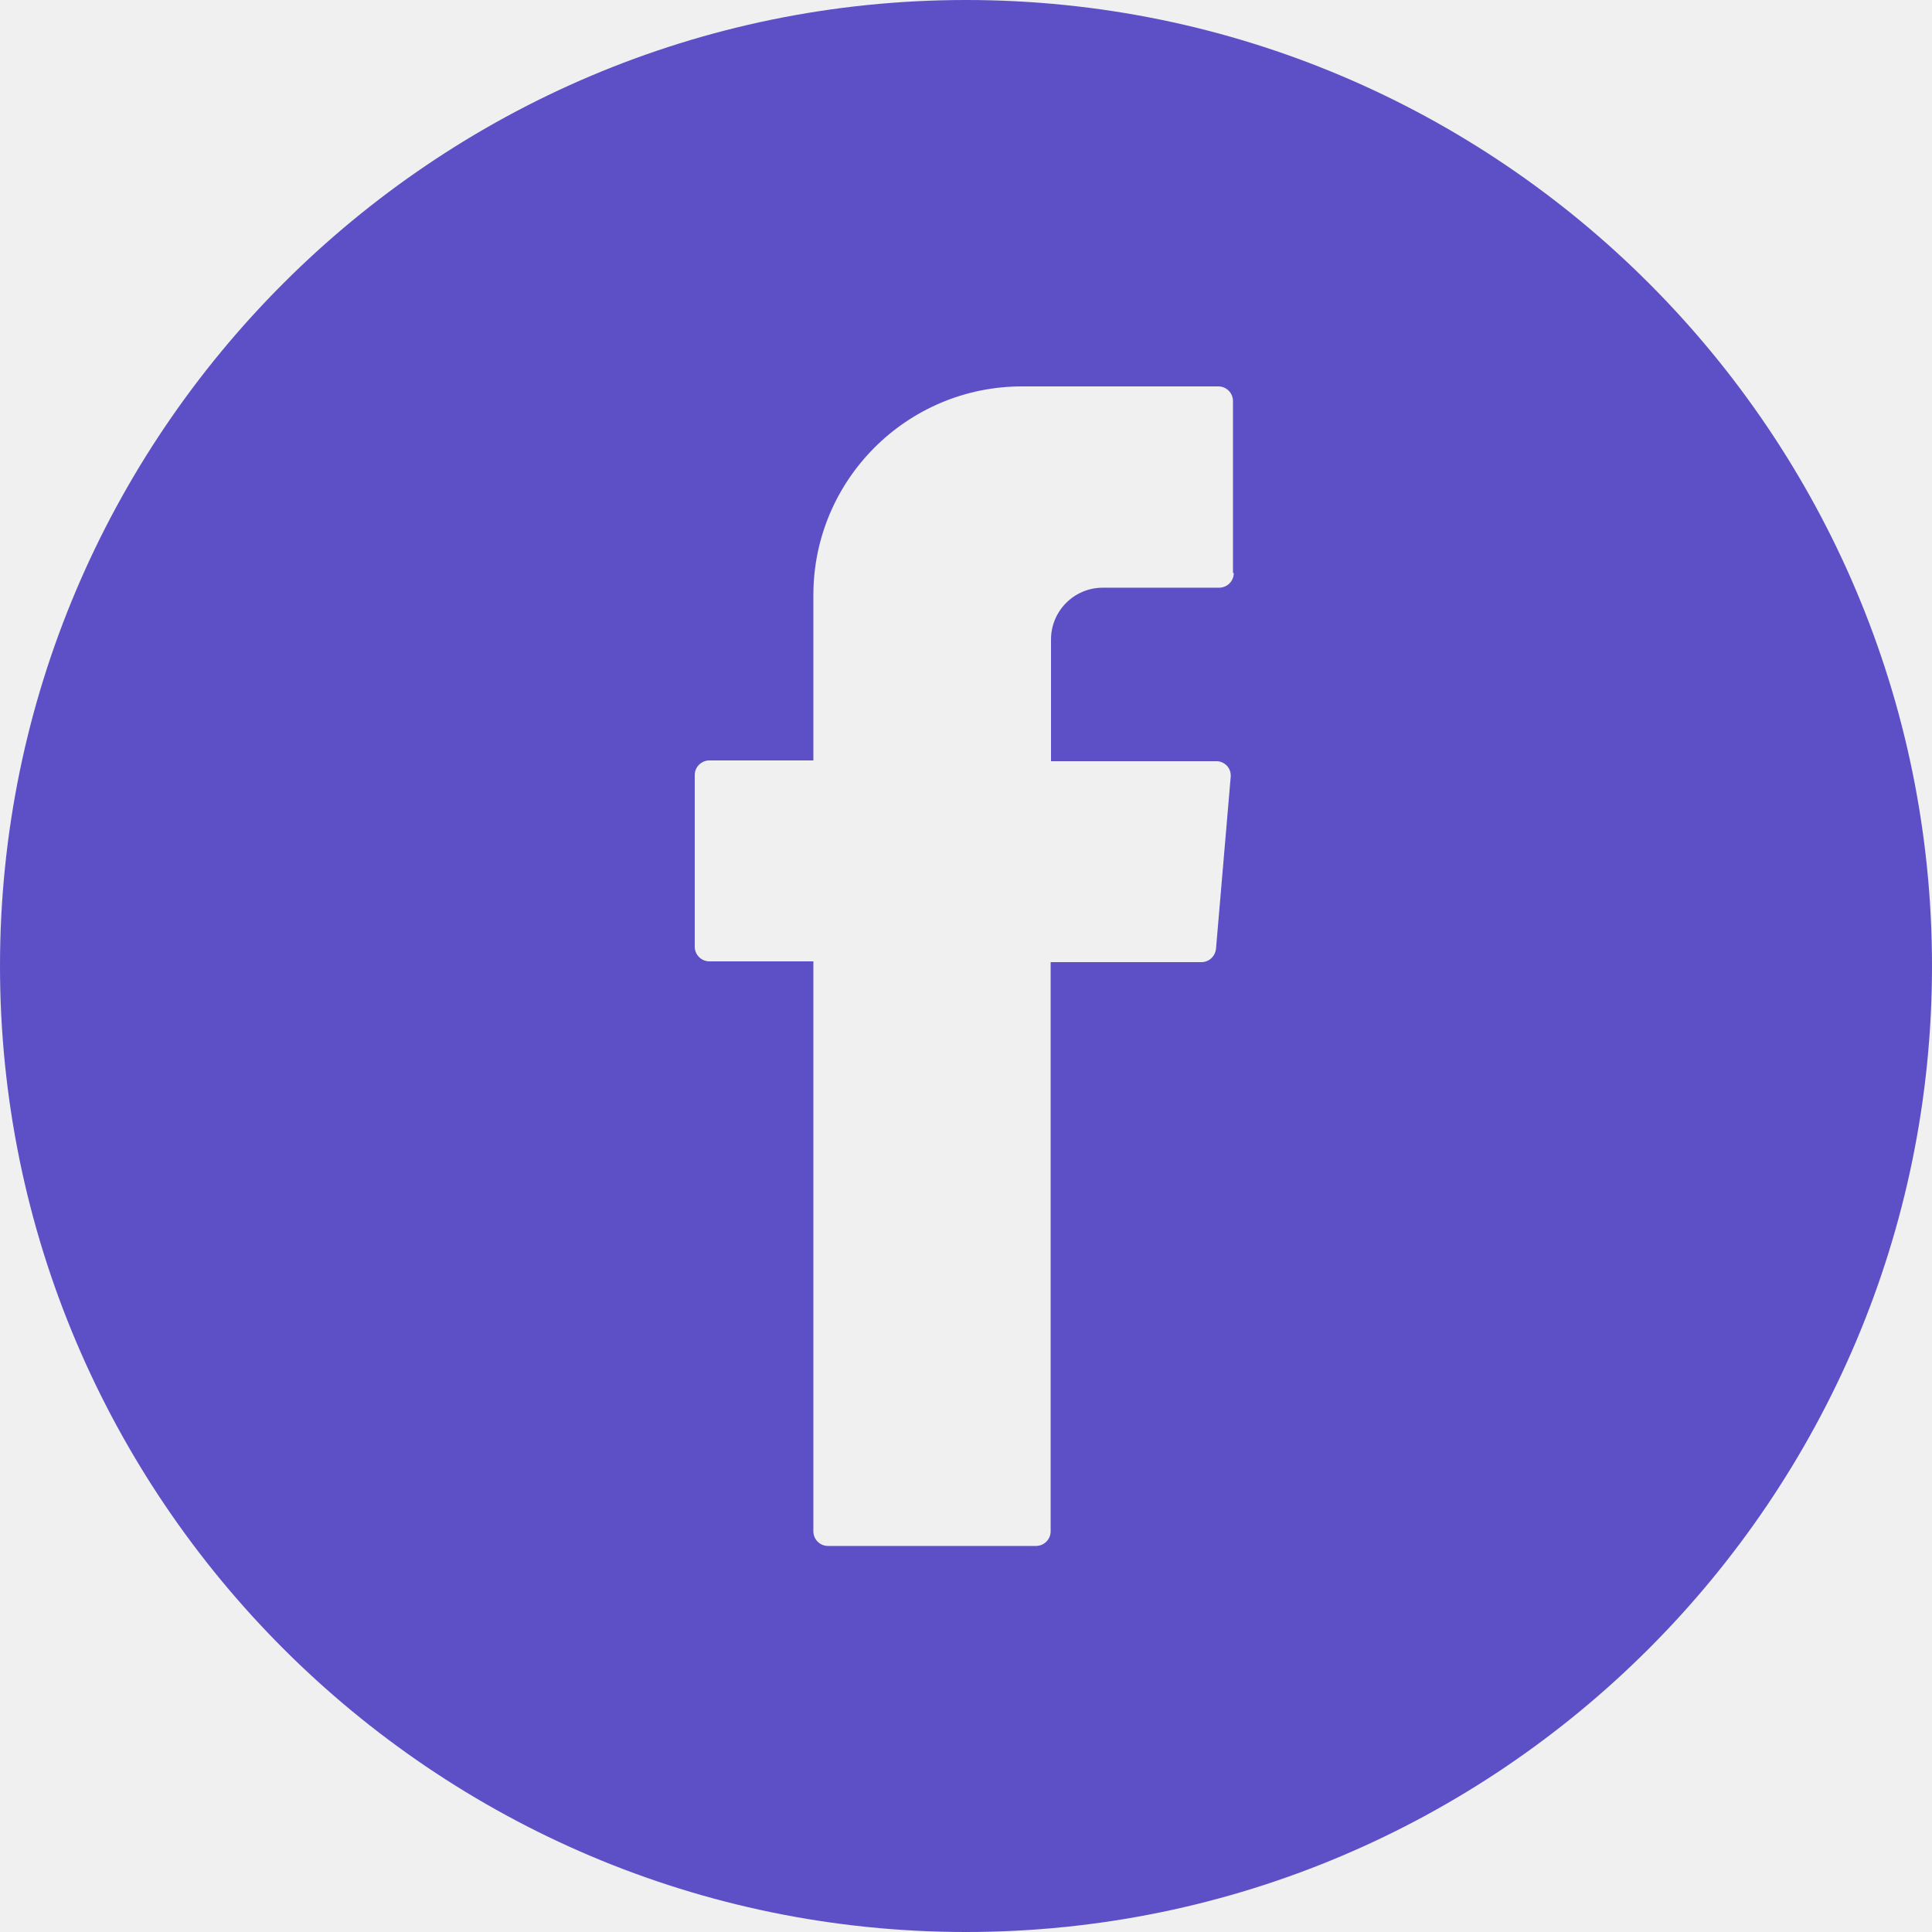
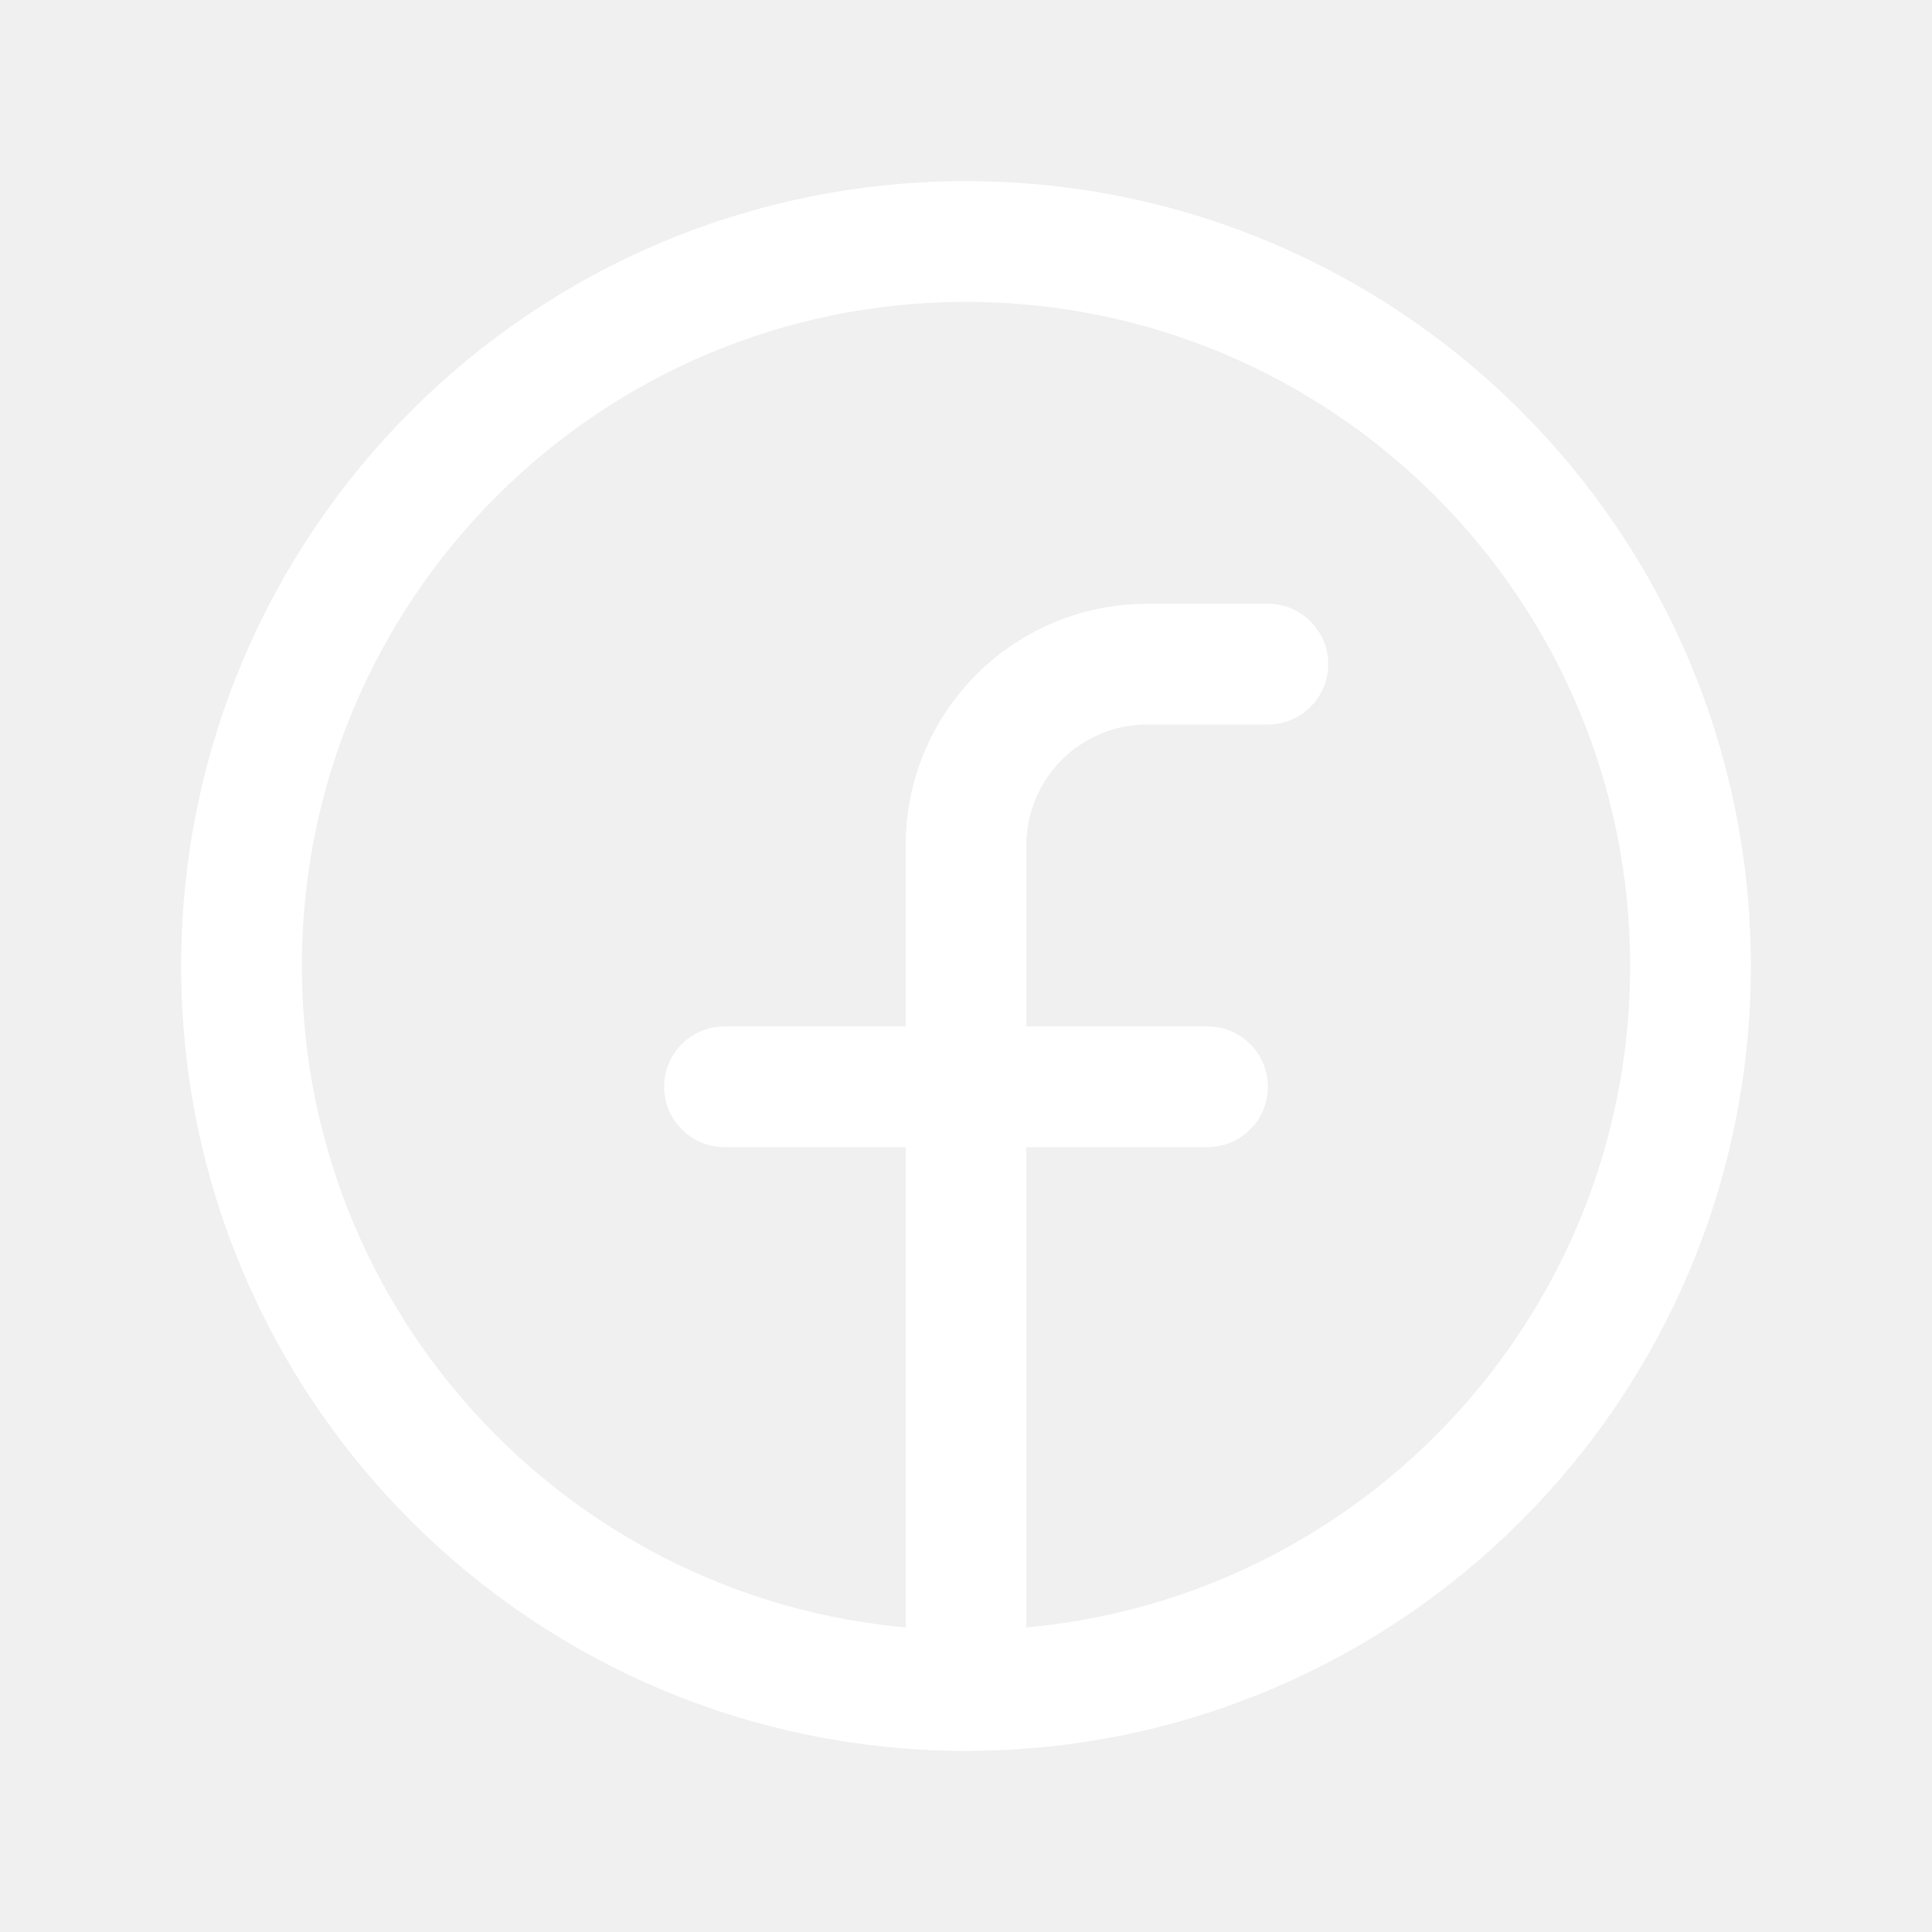
<svg xmlns="http://www.w3.org/2000/svg" width="32" height="32" viewBox="0 0 32 32" fill="none">
-   <path d="M16 0C7.181 0 0 7.181 0 16C0 24.819 7.181 32 16 32C24.819 32 32 24.826 32 16C32 7.174 24.826 0 16 0ZM20.435 9.491C20.435 9.626 20.326 9.734 20.192 9.734H18.266C17.792 9.734 17.408 10.118 17.408 10.592V12.608H20.147C20.154 12.608 20.16 12.608 20.166 12.608C20.301 12.621 20.397 12.736 20.384 12.87L20.141 15.712C20.128 15.84 20.026 15.936 19.898 15.936H17.402V25.363C17.402 25.498 17.293 25.606 17.158 25.606H13.715C13.581 25.606 13.472 25.498 13.472 25.363V16.077V15.923H11.75C11.616 15.923 11.507 15.814 11.507 15.68V12.838C11.507 12.704 11.616 12.595 11.75 12.595H13.472V9.856C13.472 7.949 15.021 6.4 16.928 6.4H20.179C20.314 6.4 20.422 6.509 20.422 6.643V9.491H20.435Z" fill="#5D50C6" />
+   <g id="FacebookLogo" clip-path="url(#clip0_8_677)">
+     <g id="FacebookLogo_2">
+       <path id="Vector" d="M16 28C22.627 28 28 22.627 28 16C28 9.373 22.627 4 16 4C9.373 4 4 9.373 4 16C4 22.627 9.373 28 16 28Z" stroke="white" stroke-width="2" stroke-linecap="round" stroke-linejoin="round" />
+       <path id="Vector_2" d="M21 11H19C18.204 11 17.441 11.316 16.879 11.879C16.316 12.441 16 13.204 16 14V28" stroke="white" stroke-width="2" stroke-linecap="round" stroke-linejoin="round" />
+       <path id="Vector_3" d="M12 18H20" stroke="white" stroke-width="2" stroke-linecap="round" stroke-linejoin="round" />
+     </g>
+   </g>
+   <defs>
+     <clipPath id="clip0_8_677">
+       <rect width="32" height="32" fill="white" />
+     </clipPath>
+   </defs>
</svg>
